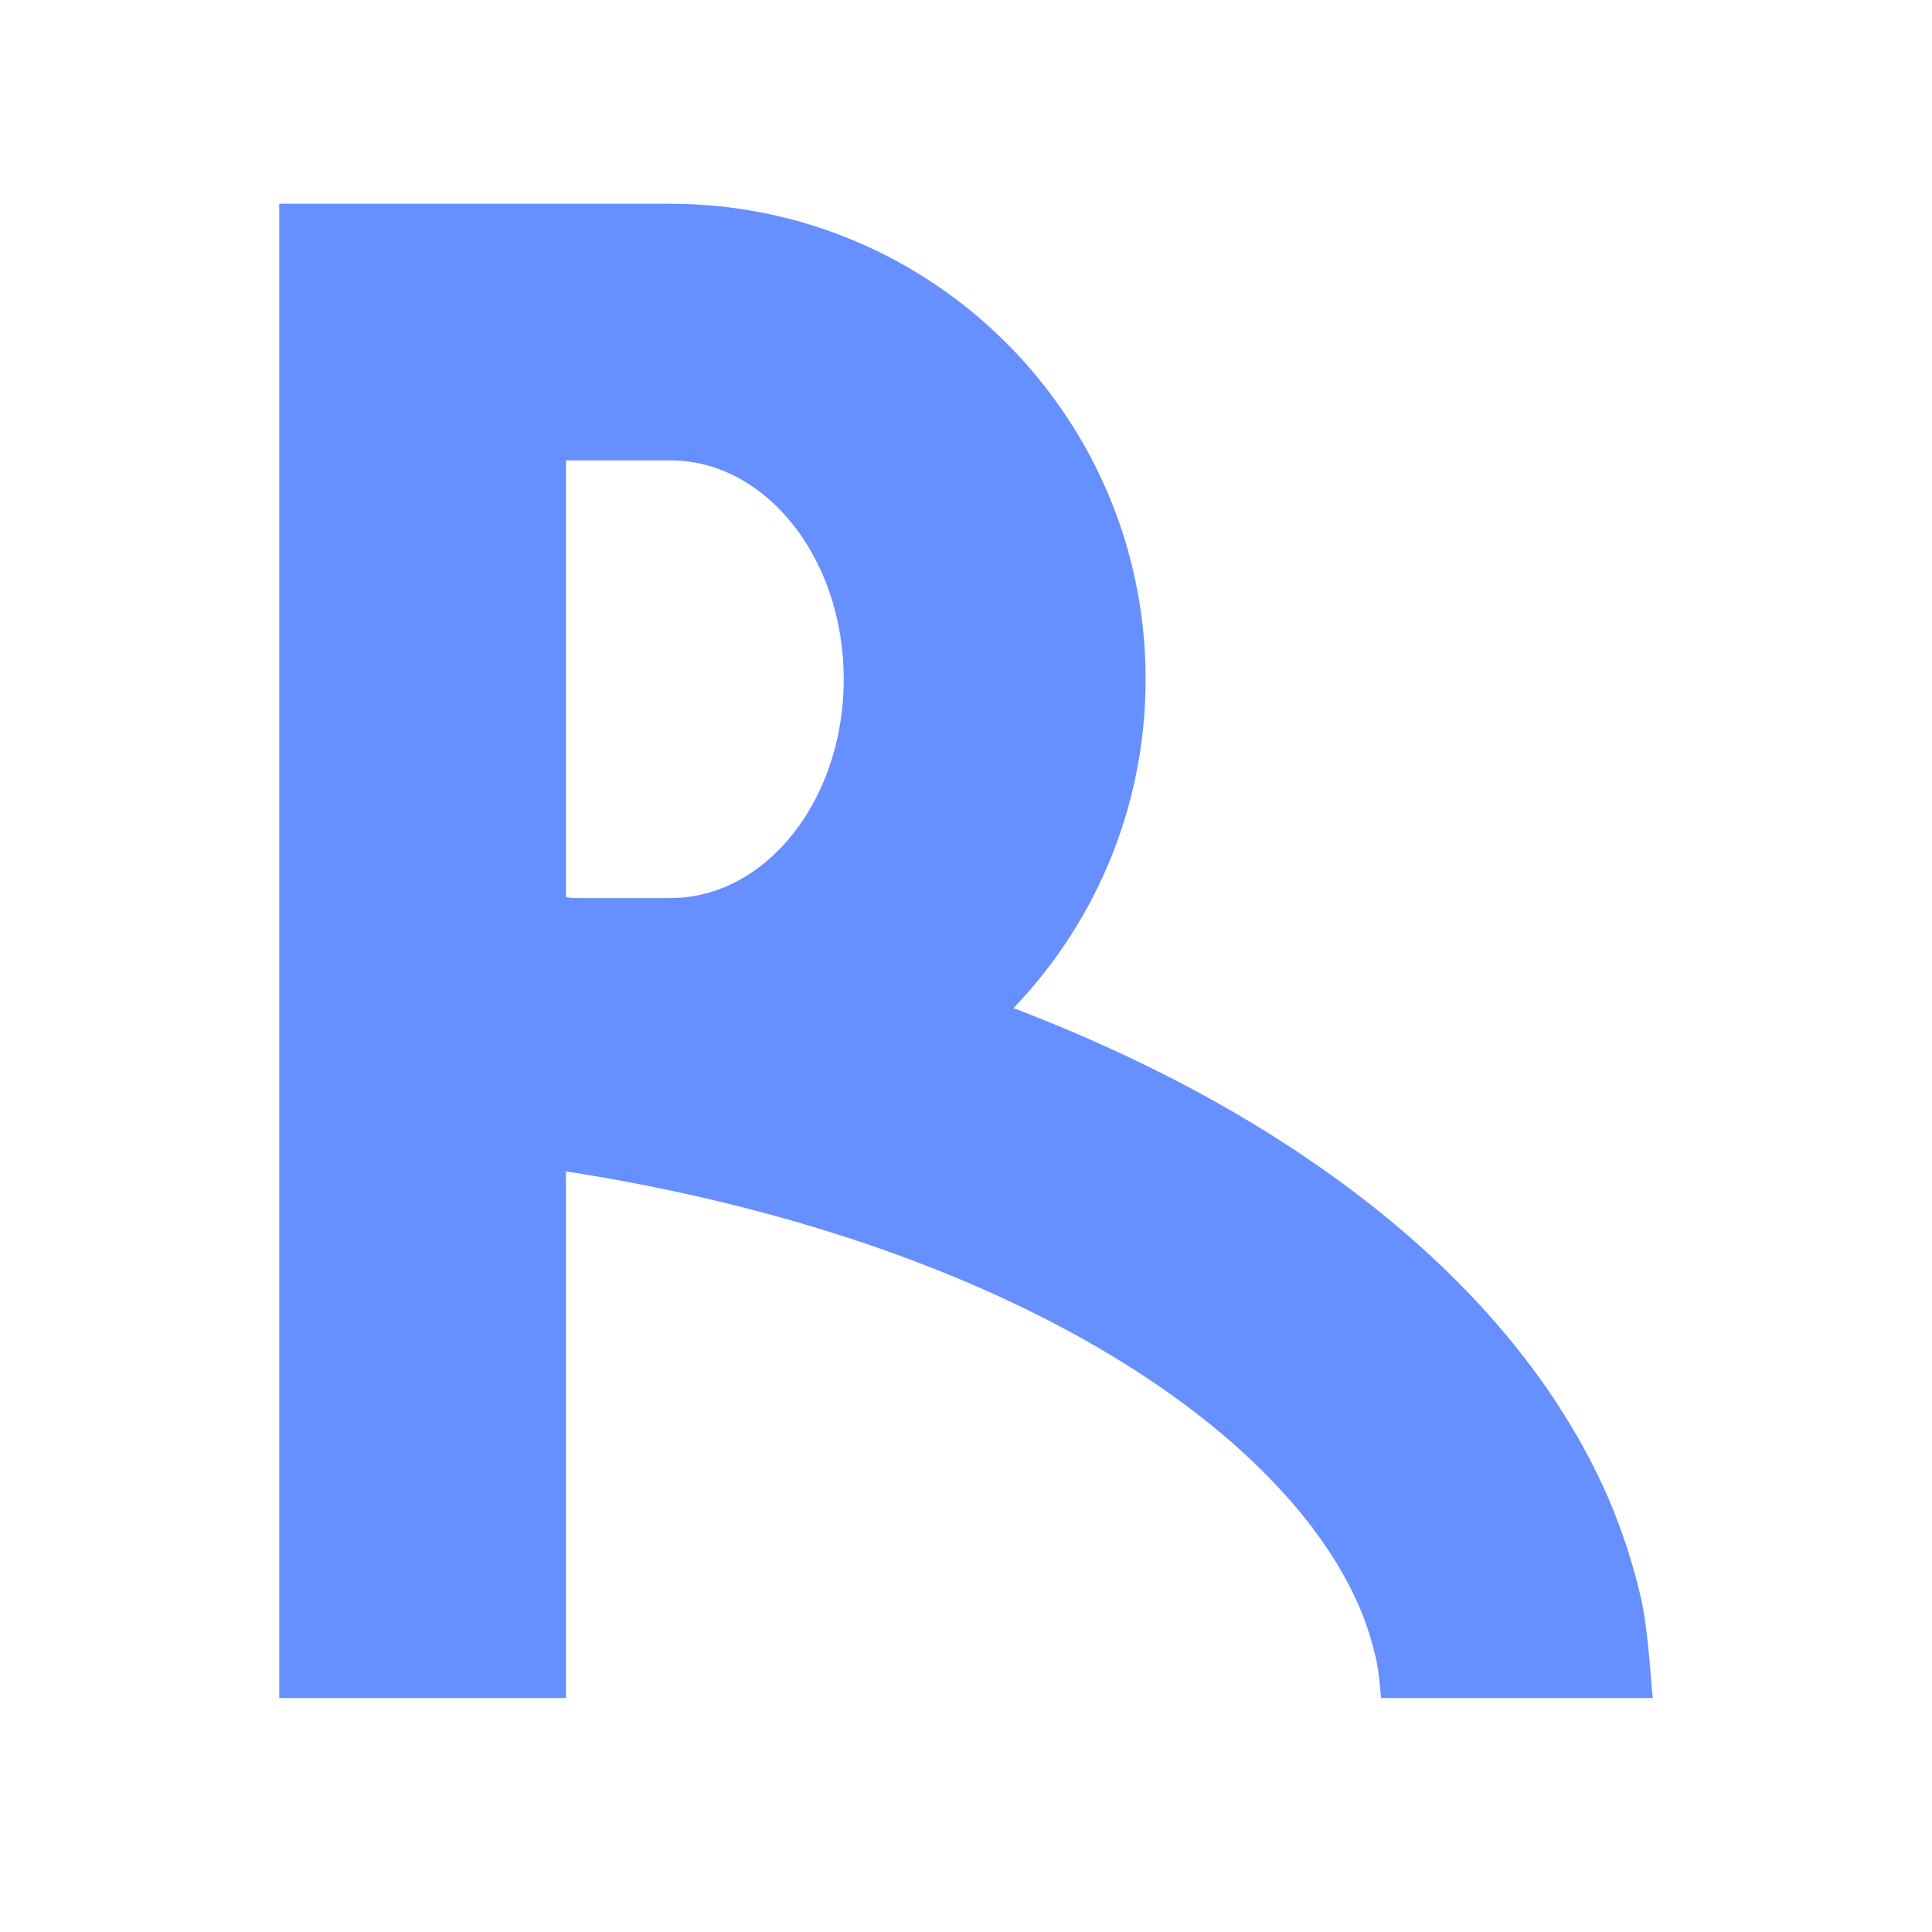
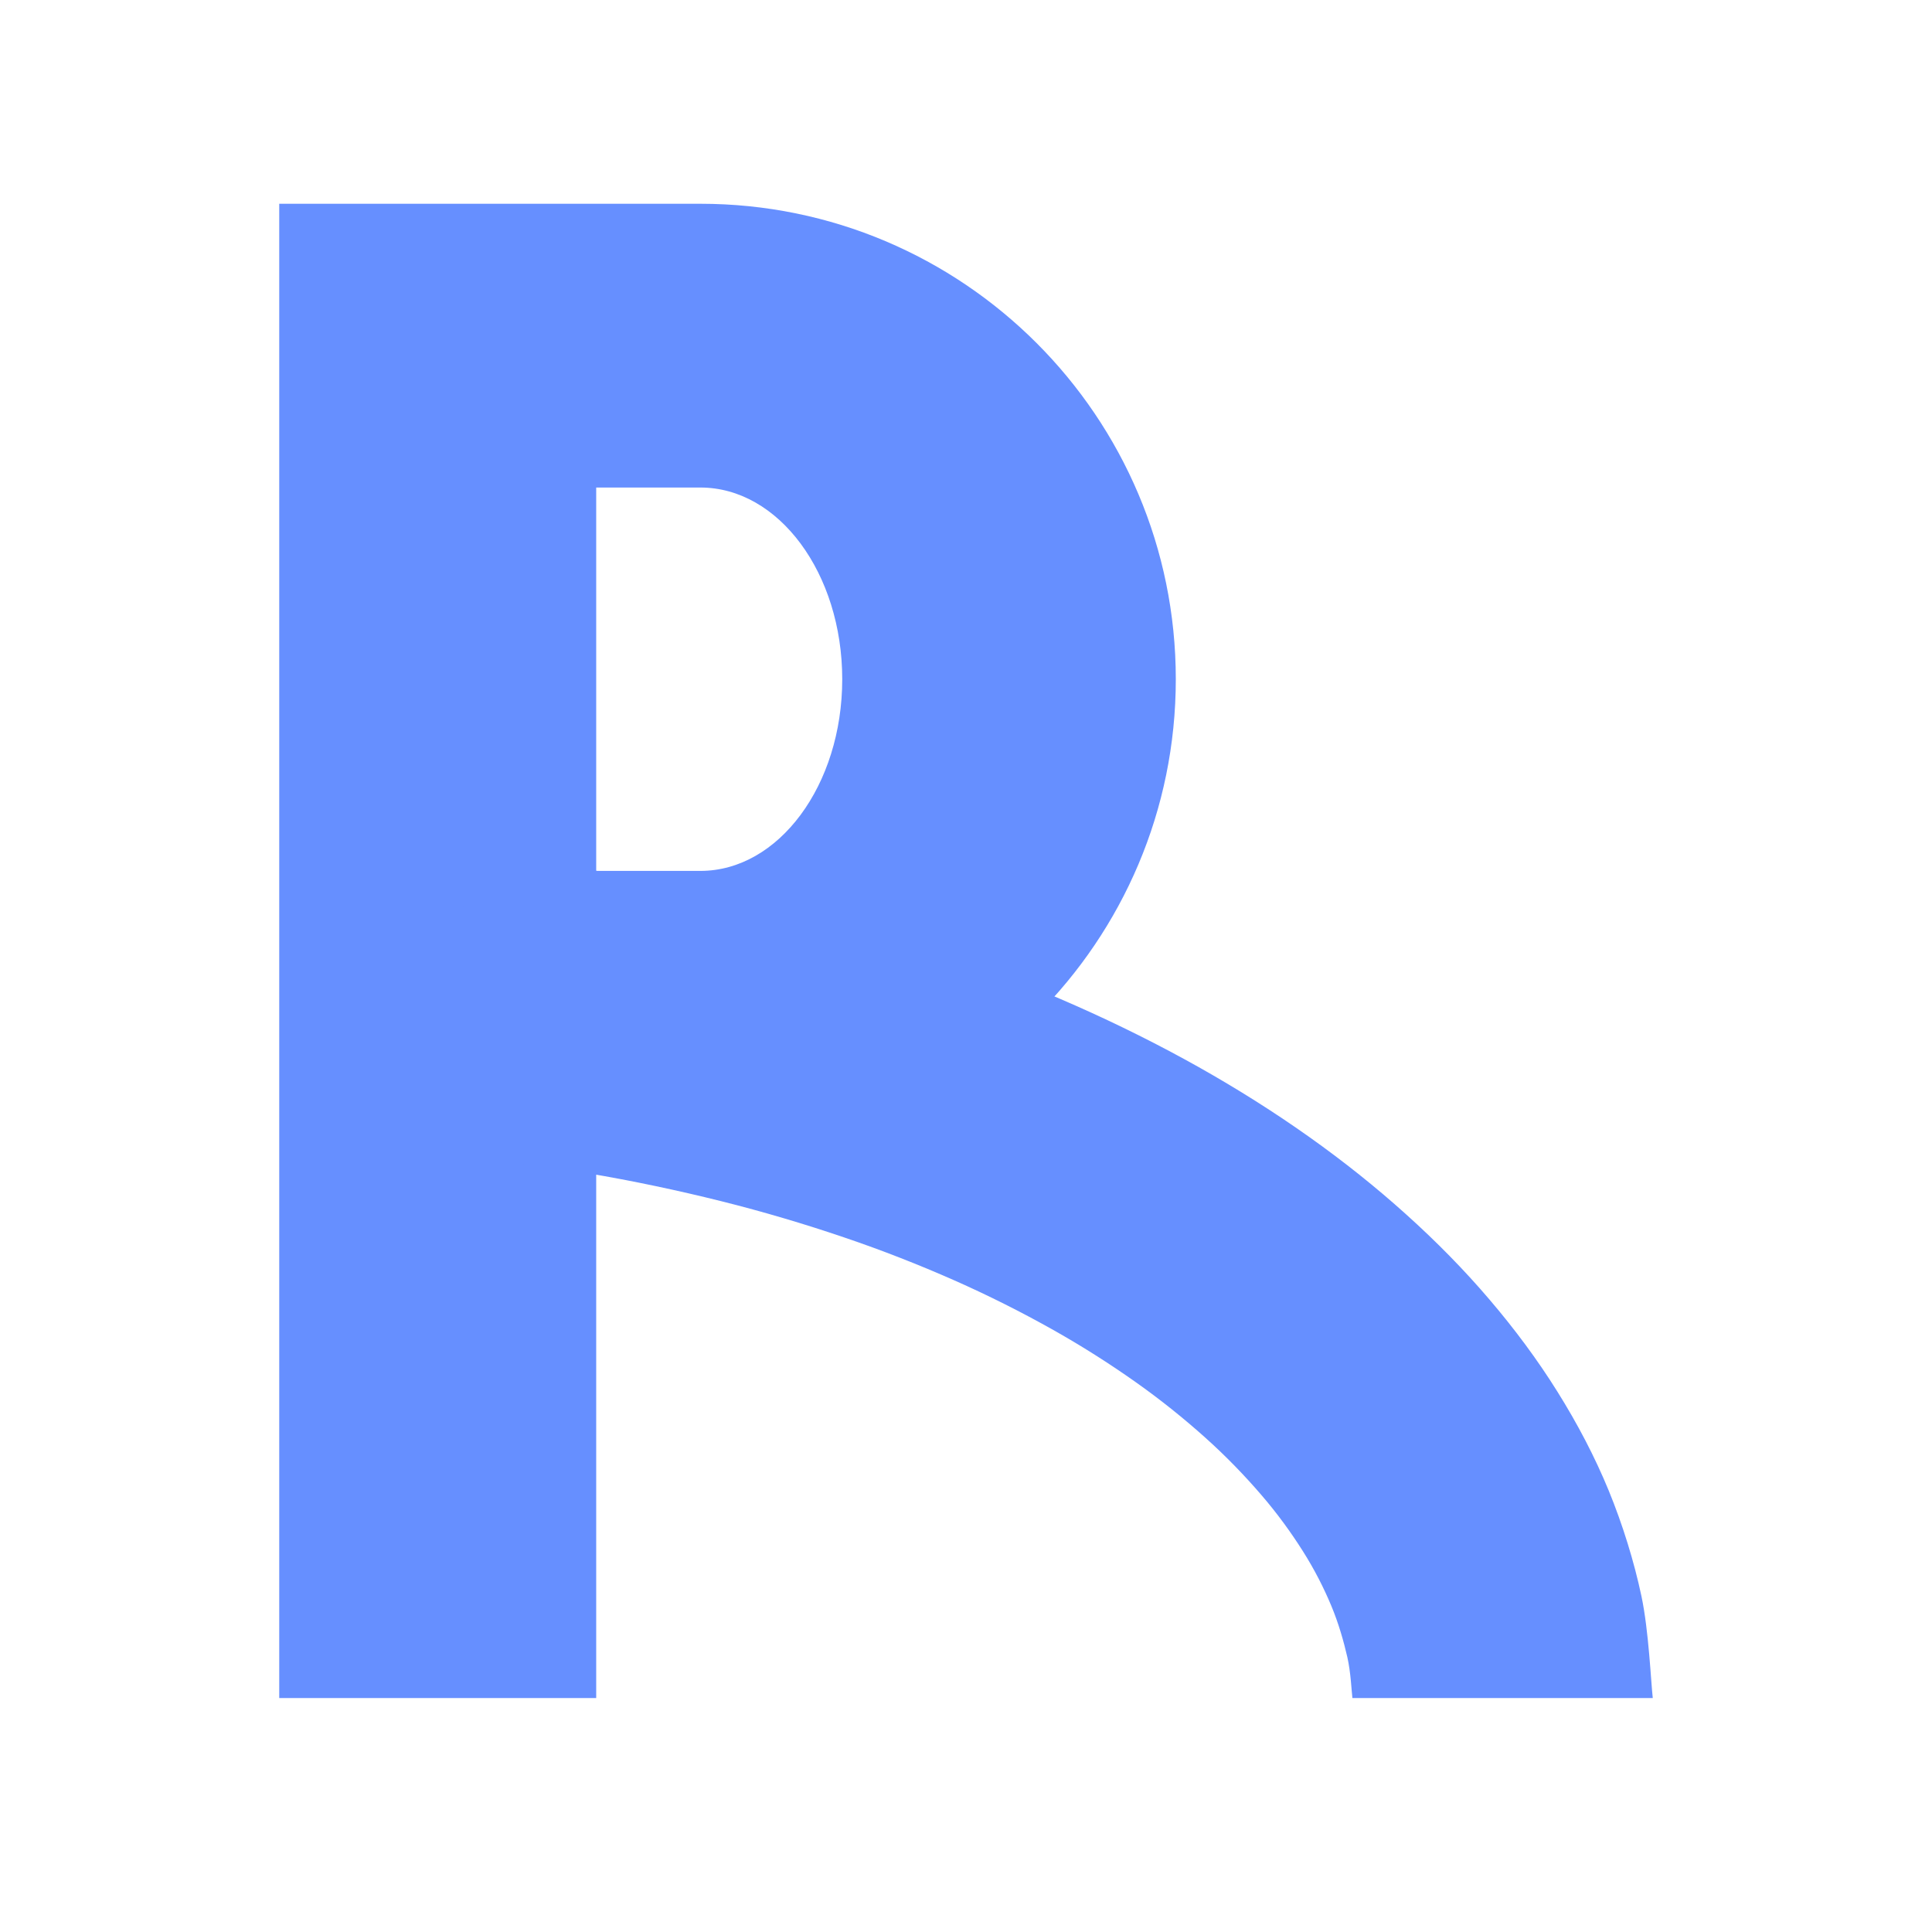
<svg xmlns="http://www.w3.org/2000/svg" viewBox="0 0 256 256" width="256" height="256" role="img" aria-labelledby="t">
  <g transform="translate(128 128) scale(1) translate(-128 -128) translate(36 26)">
-     <path fill="#668FFF" fill-rule="evenodd" d="M1 1 L52.8 1 A63 63 0 0 1 52.8 127 L39 127 L39 199 L1 199 Z M39 35 L52.8 35 A23 29 0 0 1 52.8 93 L39 93 Z" />
-     <path fill="#668FFF" fill-rule="evenodd" d="M20.38 126.93 C23.74 127.35 34.09 128.41 40.56 129.46 C47.02 130.5 53.24 131.76 59.18 133.18 C65.12 134.6 70.8 136.21 76.18 137.95 C81.57 139.7 86.68 141.62 91.49 143.63 C96.29 145.65 100.81 147.82 105.01 150.06 C109.21 152.3 113.11 154.67 116.69 157.07 C120.26 159.47 123.52 161.97 126.45 164.46 C129.37 166.95 131.97 169.51 134.25 172.03 C136.52 174.54 138.46 177.08 140.1 179.54 C141.73 182 143.03 184.44 144.06 186.78 C145.09 189.12 145.8 191.56 146.29 193.6 C146.78 195.63 146.88 198.1 147 199 L183 199 C182.74 196.82 182.45 190.36 181.47 185.92 C180.48 181.49 178.95 176.78 177.07 172.41 C175.18 168.05 172.83 163.8 170.15 159.72 C167.47 155.64 164.39 151.71 161.01 147.94 C157.62 144.17 153.88 140.56 149.85 137.1 C145.81 133.65 141.45 130.35 136.81 127.22 C132.17 124.09 127.22 121.11 121.99 118.32 C116.77 115.53 111.25 112.9 105.47 110.46 C99.69 108.03 93.63 105.76 87.31 103.72 C80.99 101.67 74.4 99.8 67.57 98.17 C60.74 96.54 53.65 95.1 46.32 93.92 C38.99 92.74 27.4 91.55 23.62 91.07 Z" />
+     <path fill="#668FFF" fill-rule="evenodd" d="M1 1 L56.8 1 A63 63 0 0 1 56.8 127 L43 127 L43 199 L1 199 Z M43 38.6 L56.8 38.6 A18.8 25.4 0 0 1 56.8 89.4 L43 89.4 Z" />
+     <path fill="#668FFF" fill-rule="evenodd" d="M22.36 126.91 C25.58 127.33 35.51 128.39 41.71 129.43 C47.9 130.47 53.86 131.74 59.55 133.16 C65.23 134.58 70.66 136.2 75.81 137.95 C80.96 139.69 85.84 141.62 90.42 143.64 C95.01 145.67 99.32 147.85 103.32 150.09 C107.32 152.33 111.03 154.7 114.43 157.1 C117.83 159.5 120.92 162 123.7 164.49 C126.48 166.98 128.94 169.54 131.1 172.05 C133.26 174.55 135.09 177.09 136.64 179.54 C138.19 181.99 139.42 184.42 140.4 186.77 C141.38 189.11 142.06 191.54 142.53 193.58 C142.99 195.62 143.09 198.1 143.2 199 L183 199 C182.75 196.75 182.47 190.08 181.5 185.5 C180.53 180.93 179.03 176.07 177.18 171.55 C175.33 167.04 173.01 162.63 170.37 158.41 C167.73 154.18 164.69 150.09 161.35 146.18 C158.01 142.26 154.31 138.5 150.33 134.92 C146.35 131.33 142.04 127.89 137.46 124.64 C132.88 121.39 127.99 118.3 122.84 115.4 C117.69 112.51 112.24 109.78 106.55 107.26 C100.85 104.74 94.88 102.39 88.66 100.28 C82.44 98.16 75.95 96.24 69.23 94.55 C62.52 92.87 55.54 91.4 48.34 90.19 C41.14 88.98 29.76 87.77 26.04 87.29 Z" />
  </g>
</svg>
